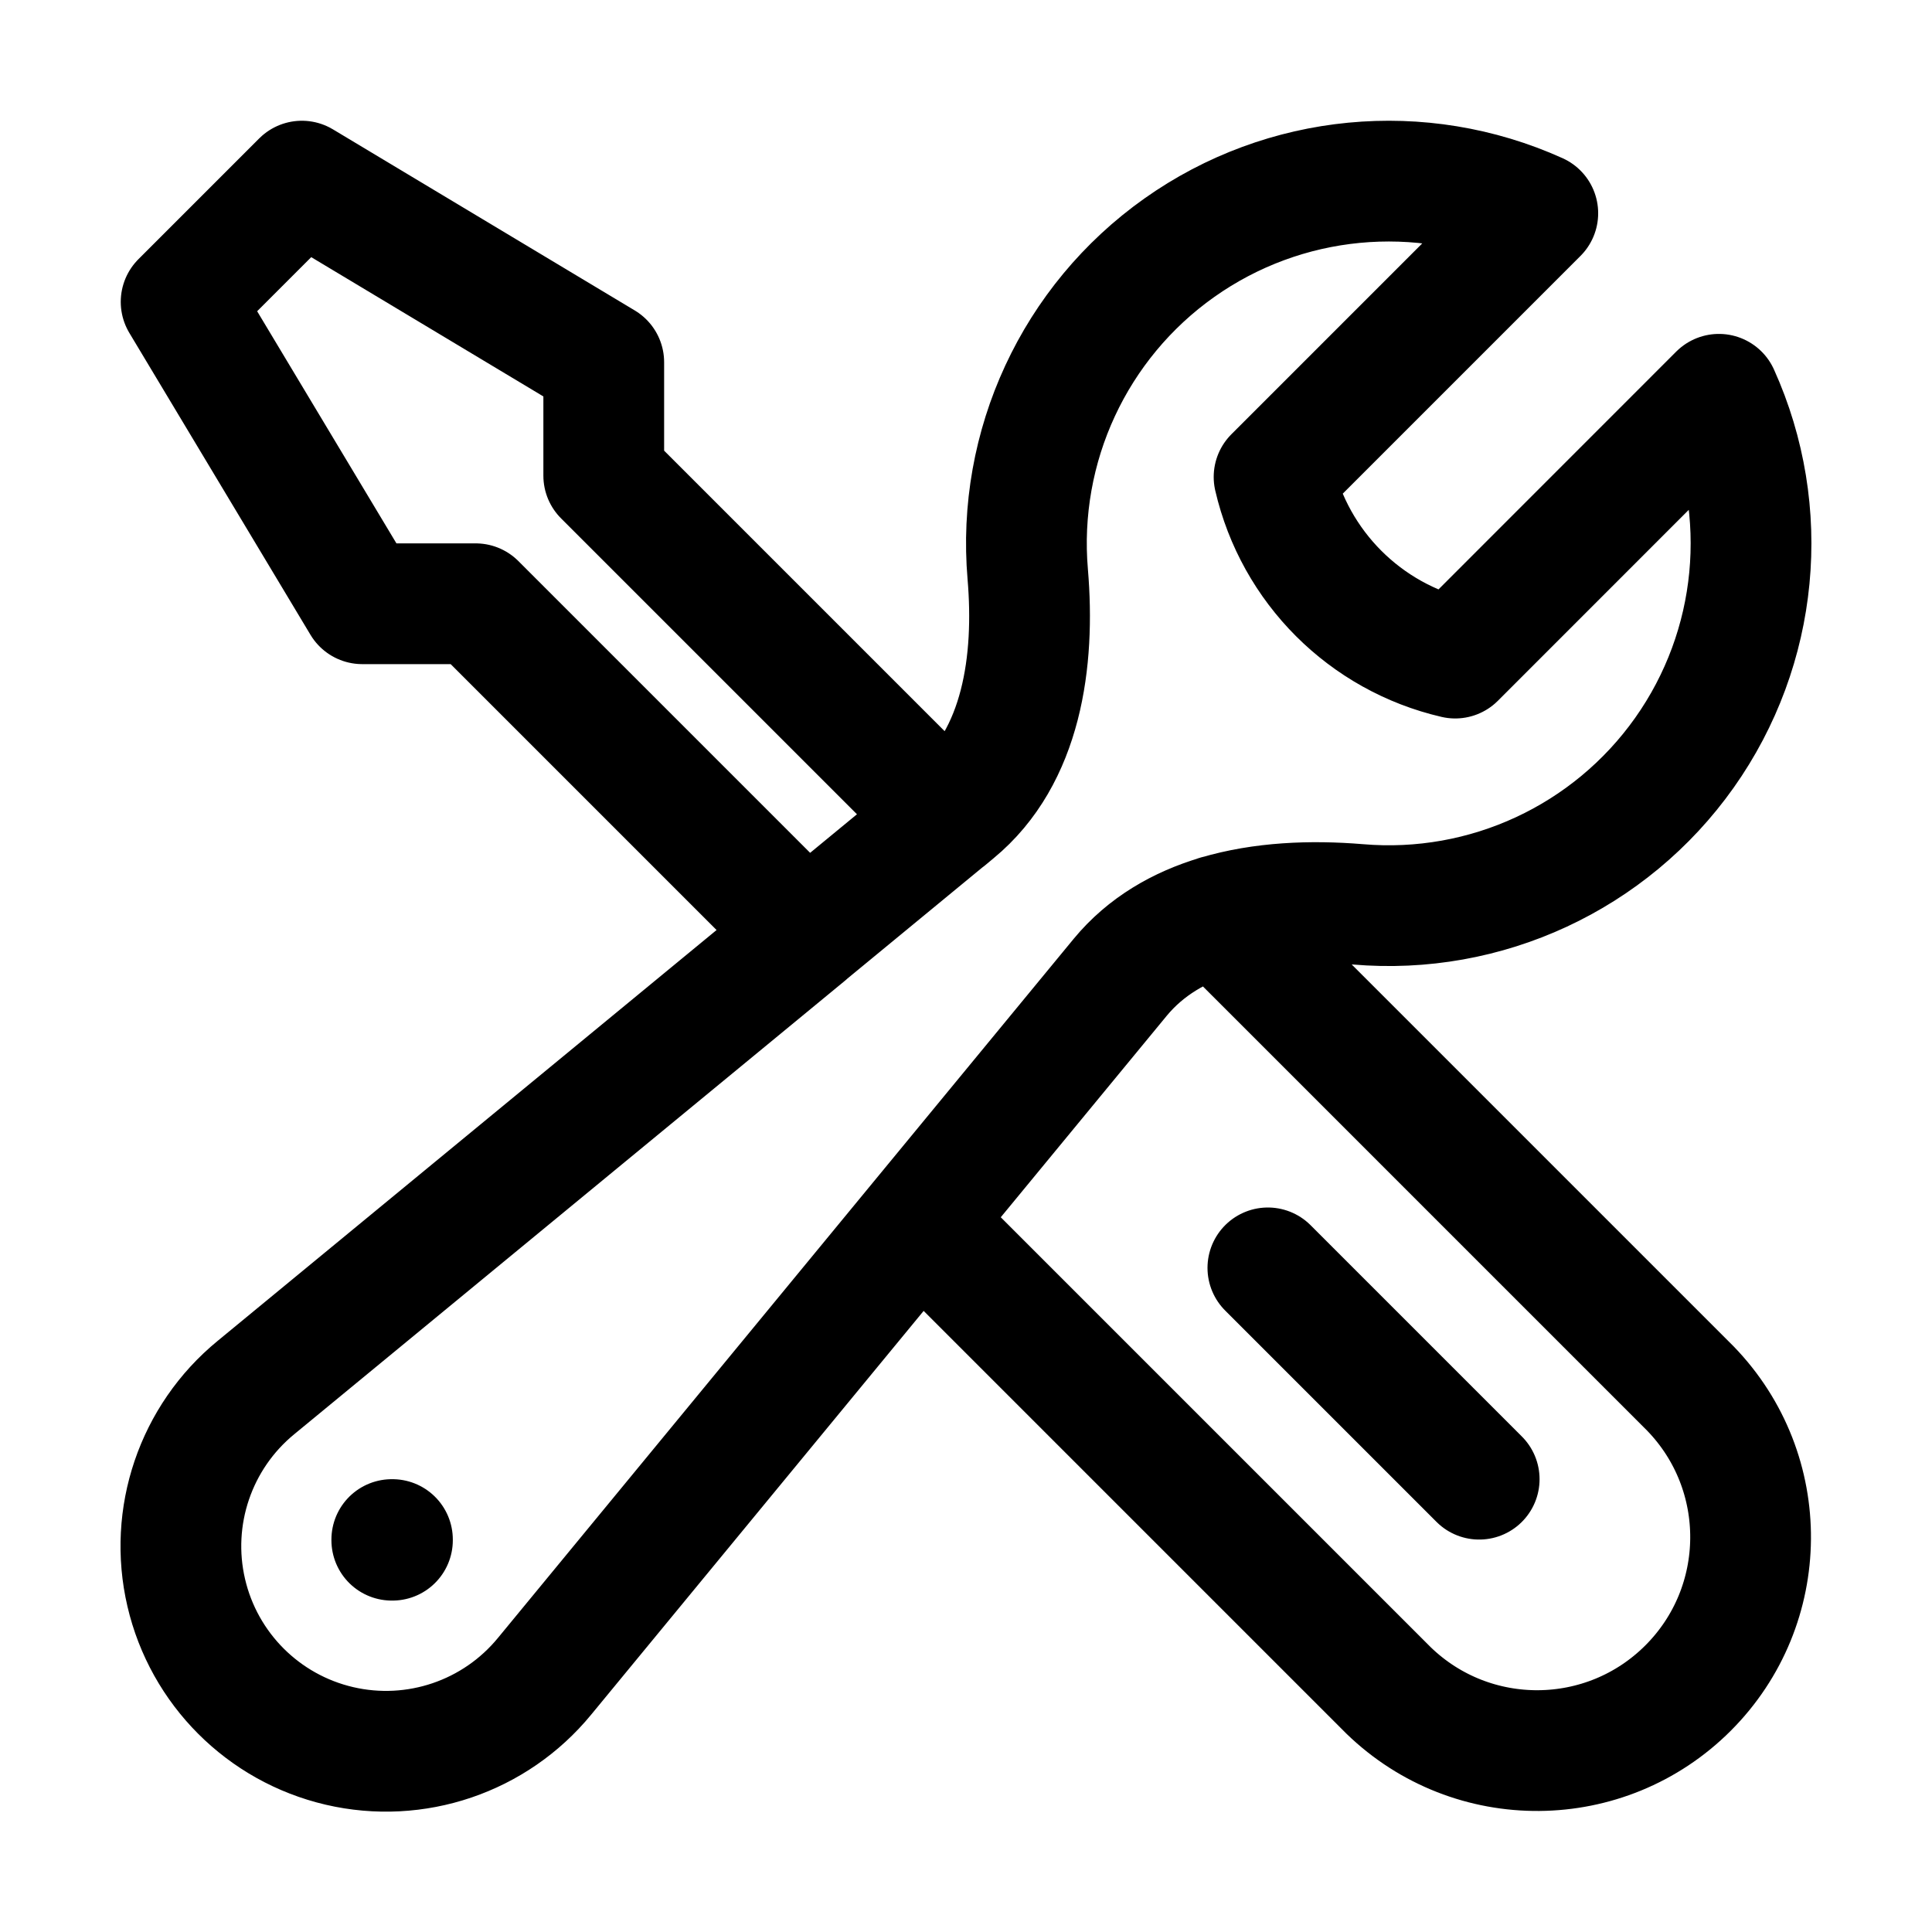
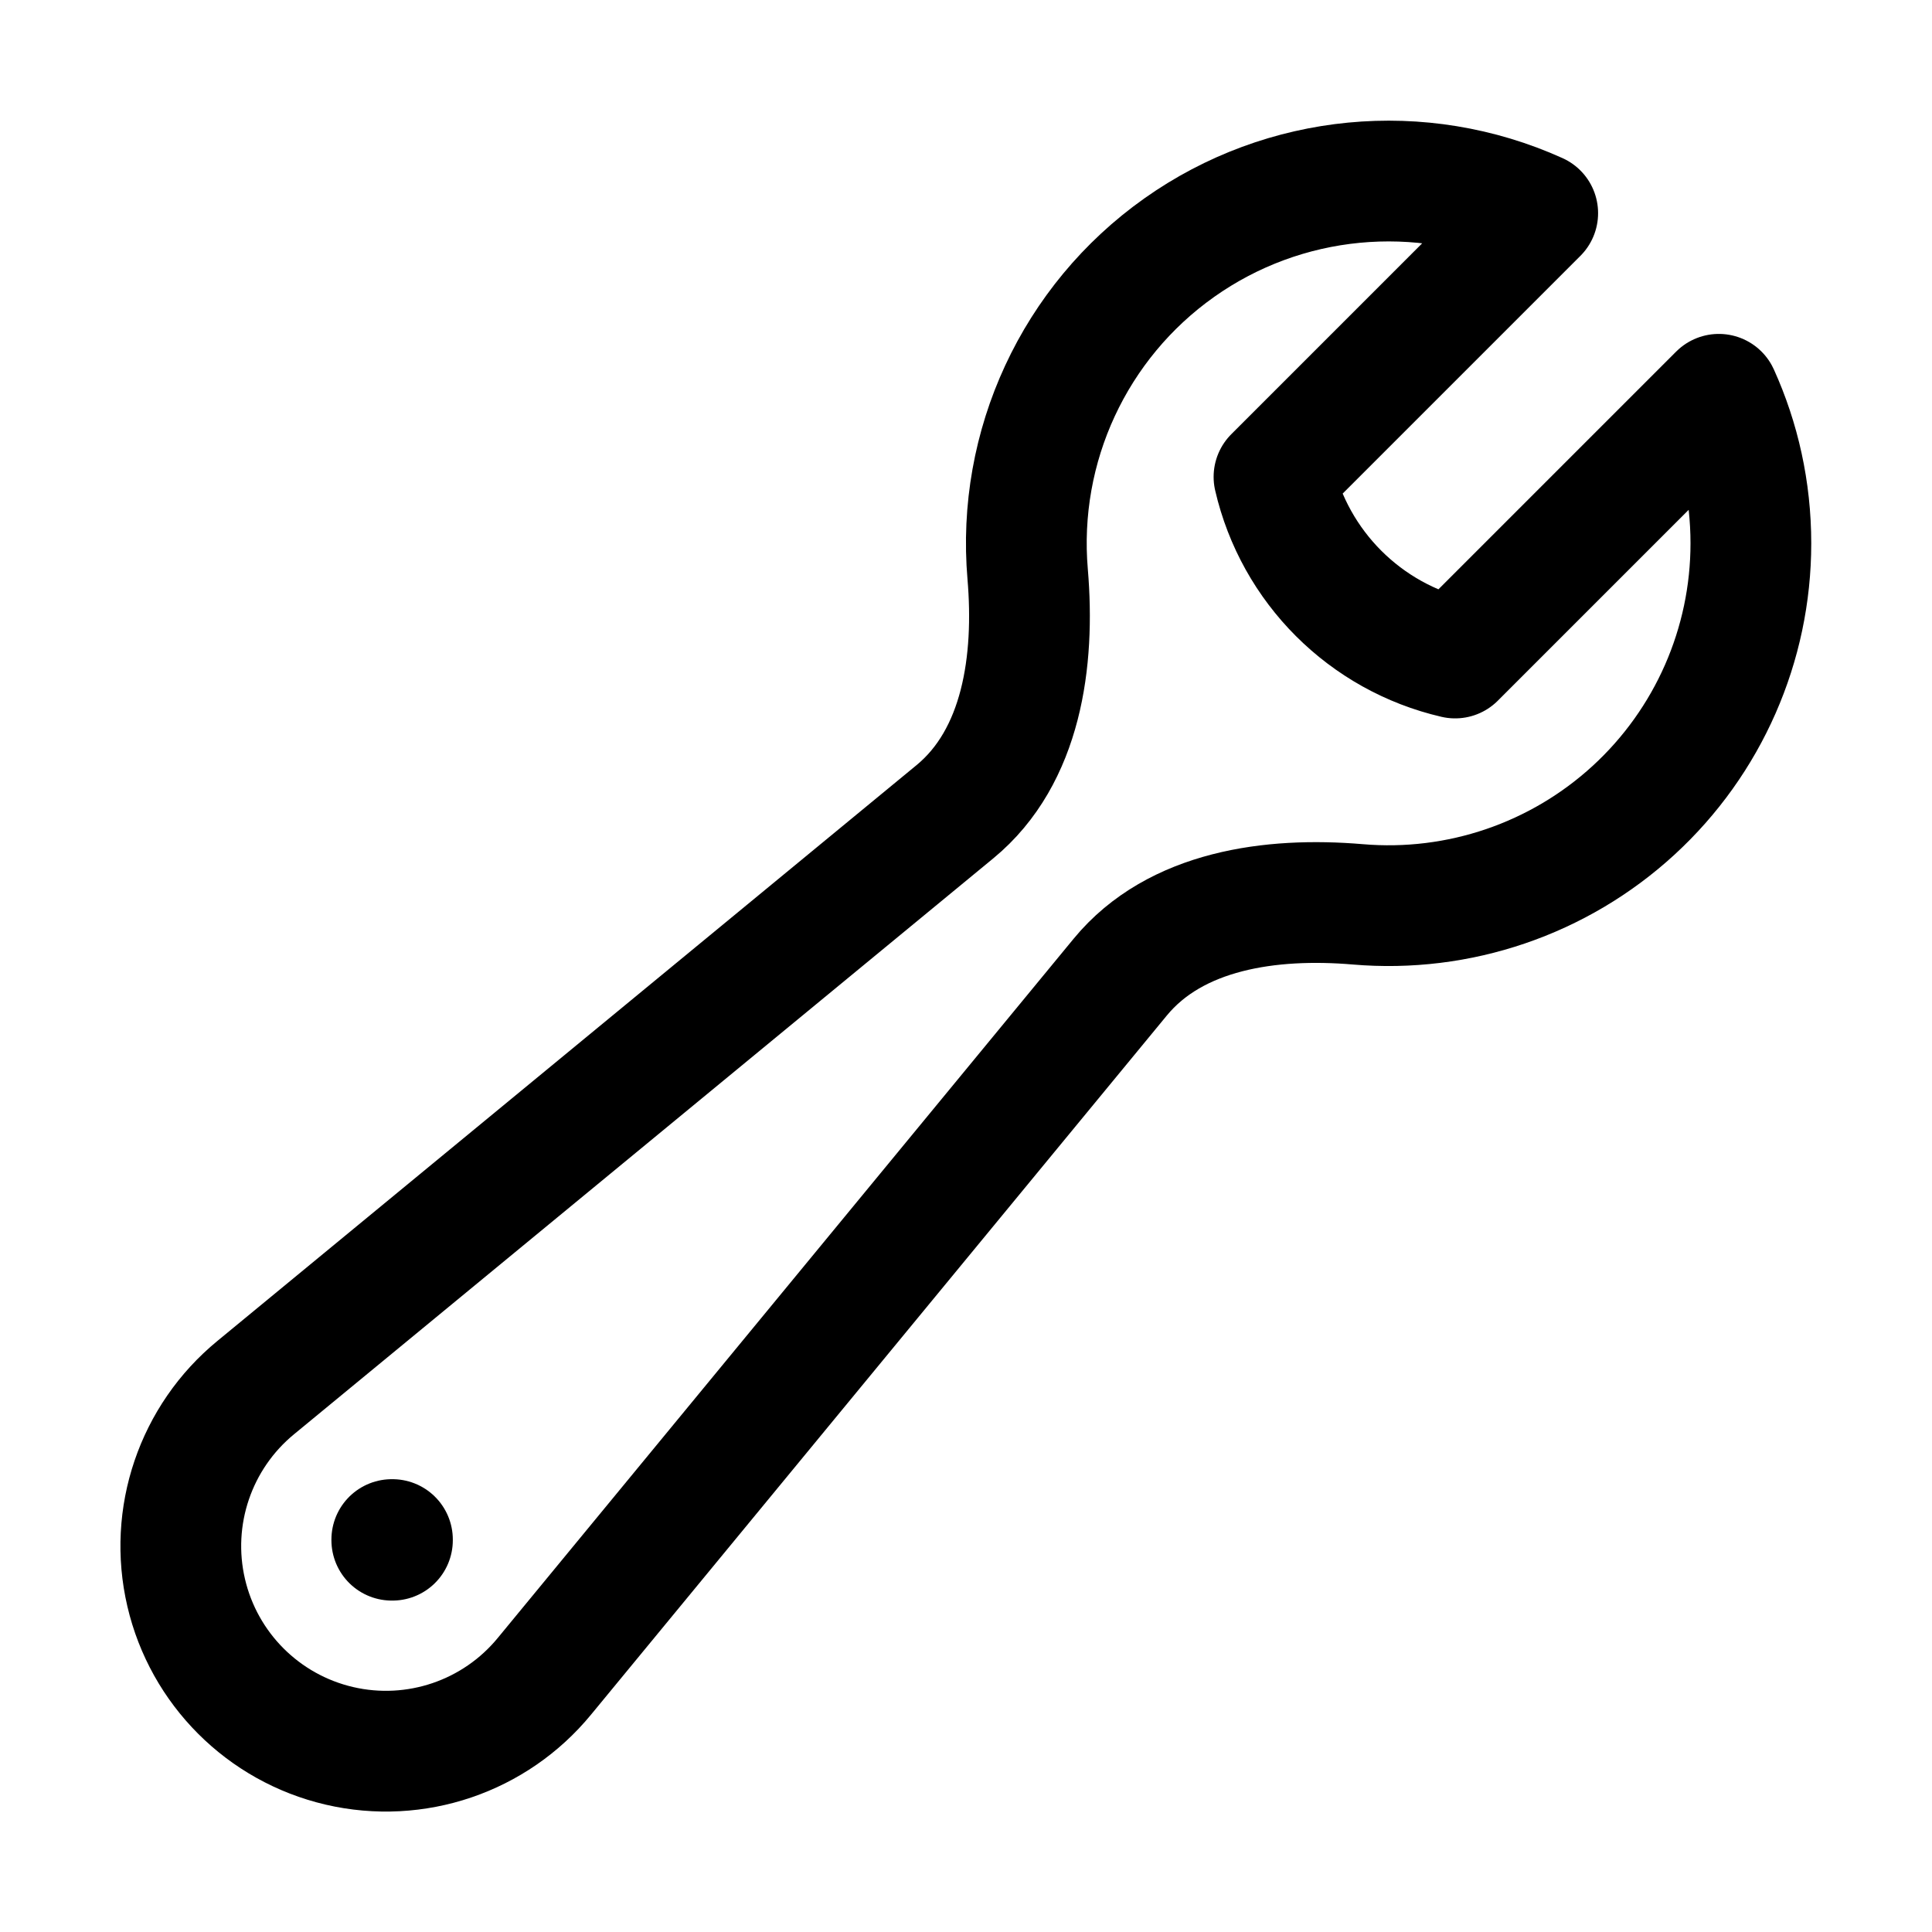
<svg xmlns="http://www.w3.org/2000/svg" width="24" height="24" fill="none" viewBox="0 0 24 24" stroke-width="1.5" stroke="currentColor" class="size-6">
-   <path stroke-linecap="round" stroke-linejoin="round" d="M11.42 15.17 17.25 21A2.652 2.652 0 0 0 21 17.25l-5.877-5.877M11.42 15.17l2.496-3.03c.317-.384.74-.626 1.208-.766M11.42 15.17l-4.655 5.653a2.548 2.548 0 1 1-3.586-3.586l6.837-5.63m5.108-.233c.55-.164 1.163-.188 1.743-.14a4.5 4.5 0 0 0 4.486-6.336l-3.276 3.277a3.004 3.004 0 0 1-2.25-2.25l3.276-3.276a4.5 4.5 0 0 0-6.336 4.486c.091 1.076-.071 2.264-.904 2.95l-.102.085m-1.745 1.437L5.909 7.5H4.5L2.25 3.75l1.5-1.5L7.5 4.5v1.409l4.26 4.26m-1.745 1.437 1.745-1.437m6.615 8.206L15.75 15.75M4.867 19.125h.008v.008h-.008v-.008Z" />
+   <path stroke-linecap="round" stroke-linejoin="round" d="M21.75 6.75a4.5 4.5 0 0 1-4.884 4.484c-1.076-.091-2.264.071-2.95.904l-7.152 8.684a2.548 2.548 0 1 1-3.586-3.586l8.684-7.152c.833-.686.995-1.874.904-2.95a4.5 4.5 0 0 1 6.336-4.486l-3.276 3.276a3.004 3.004 0 0 0 2.25 2.25l3.276-3.276c.256.565.398 1.192.398 1.852Z" />
+   <path stroke-linecap="round" stroke-linejoin="round" d="M4.867 19.125h.008v.008h-.008v-.008Z" />
</svg>
